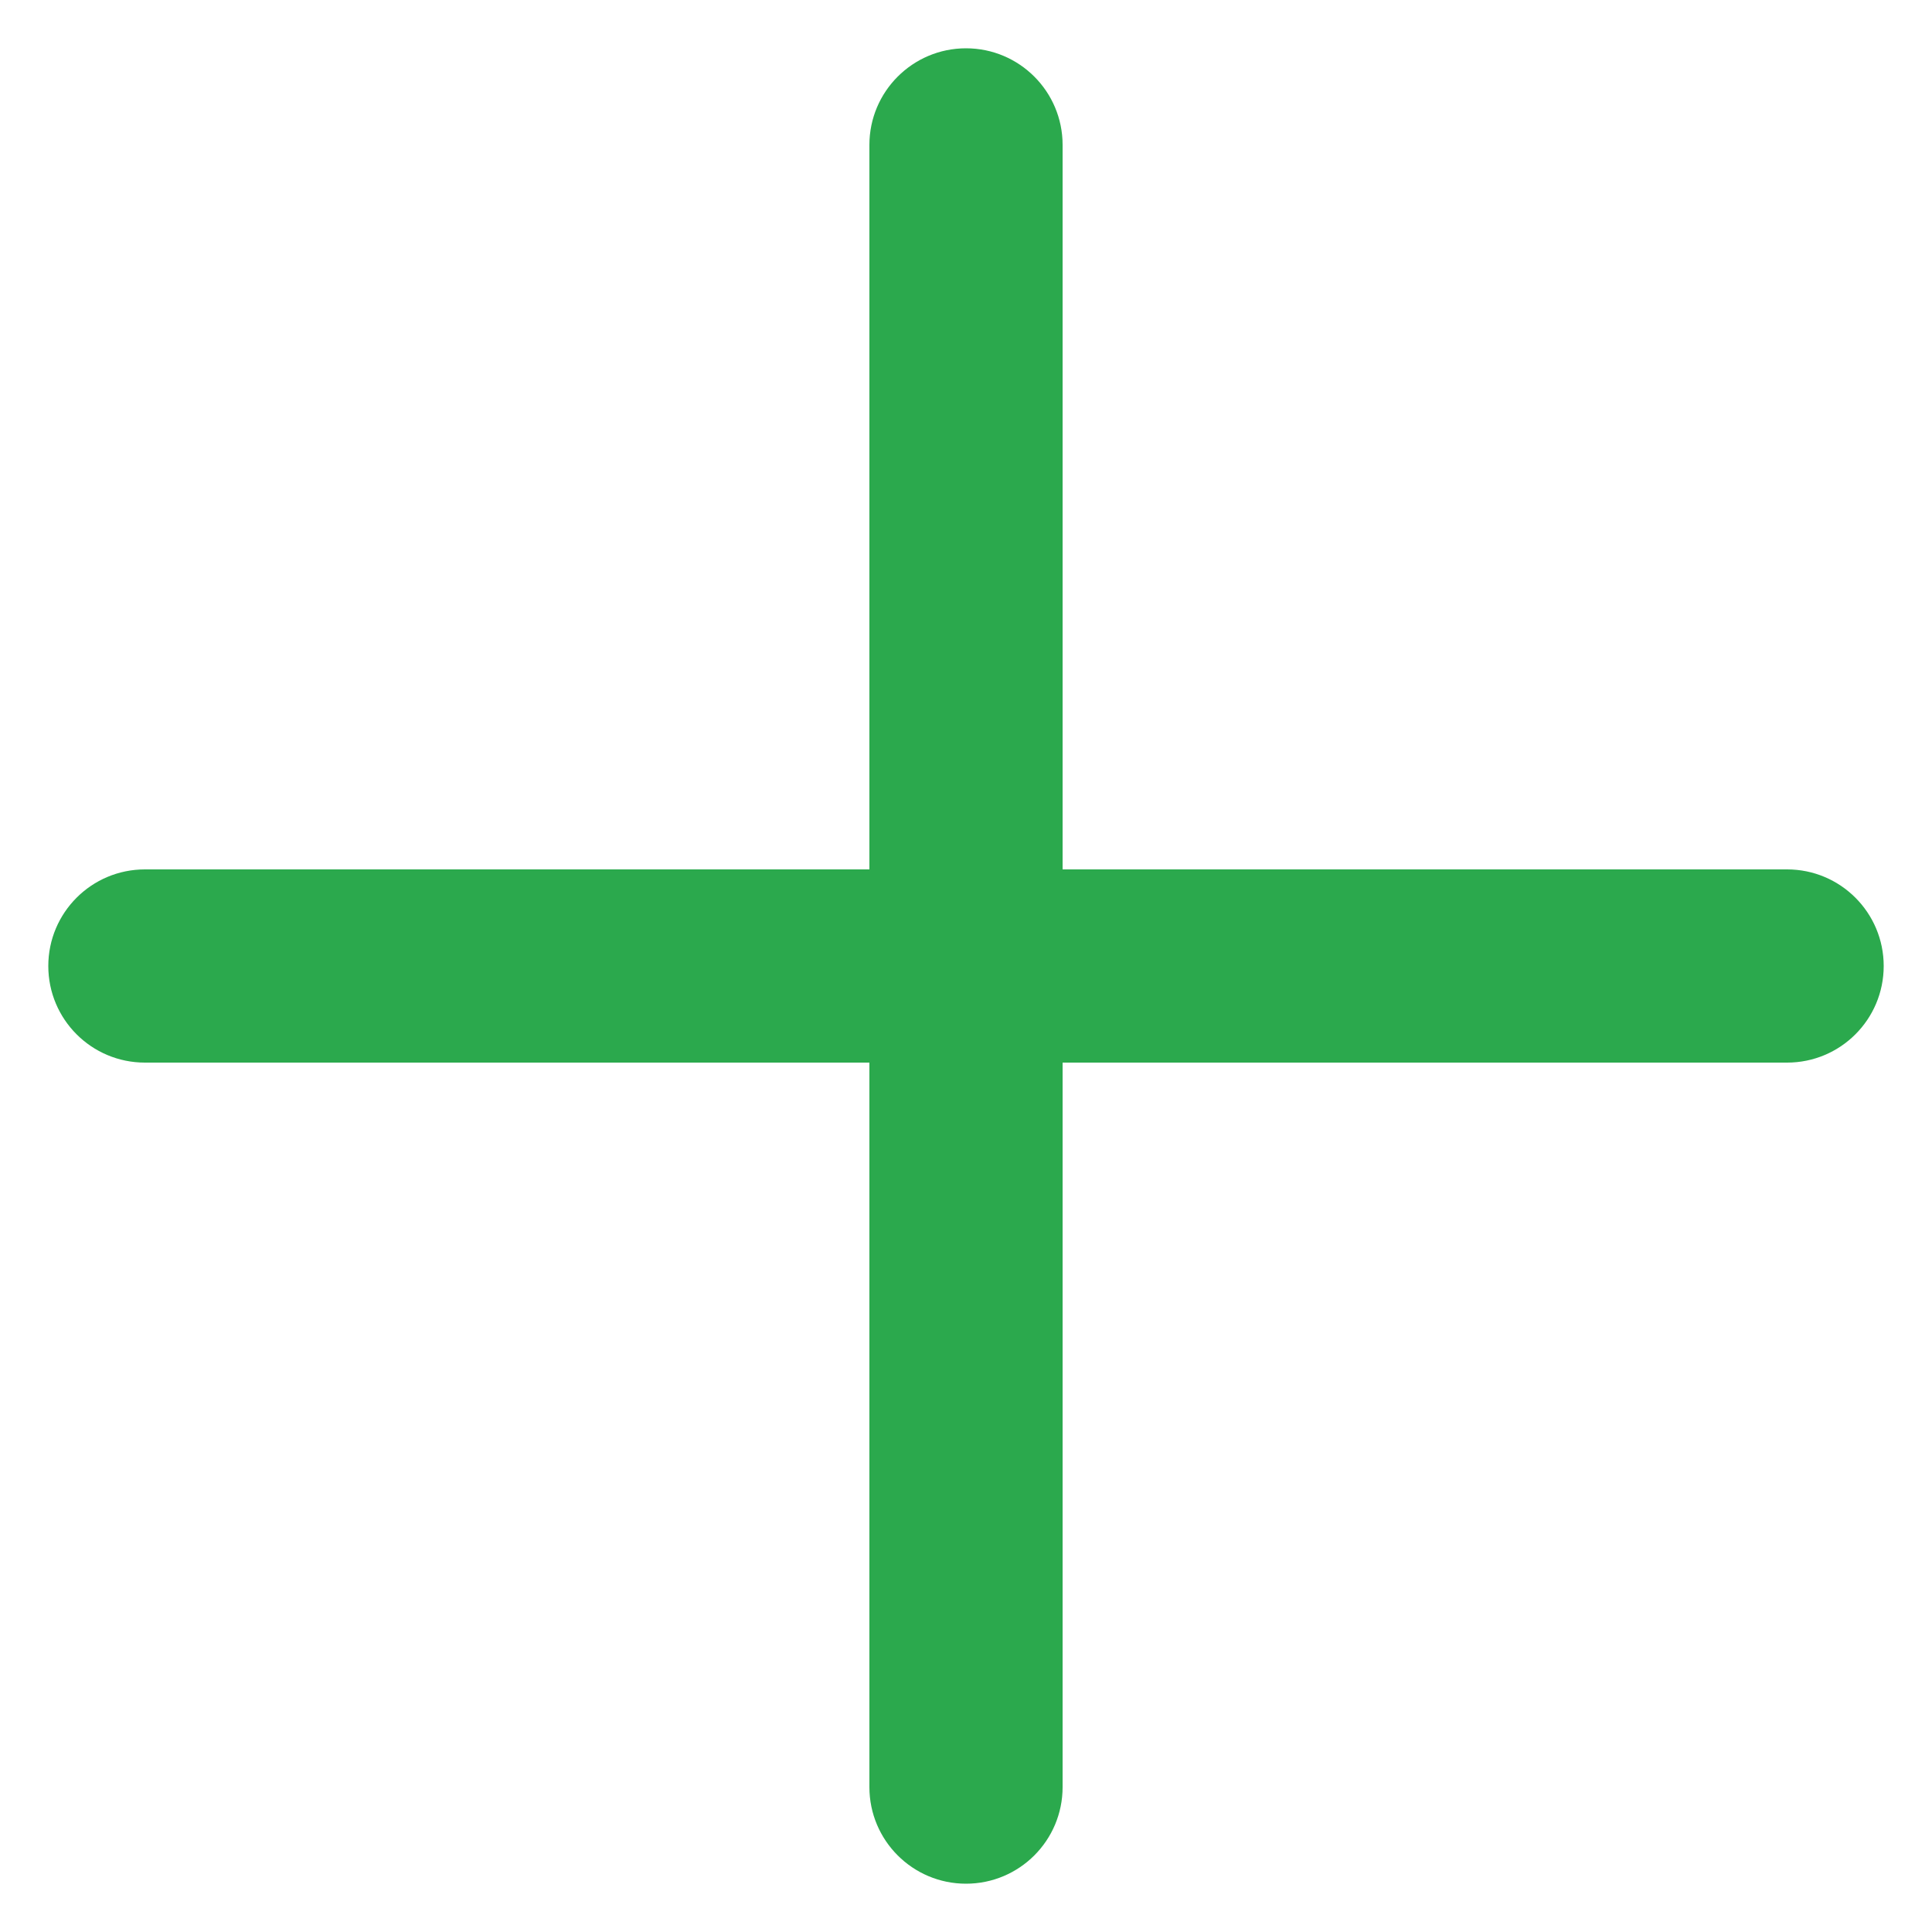
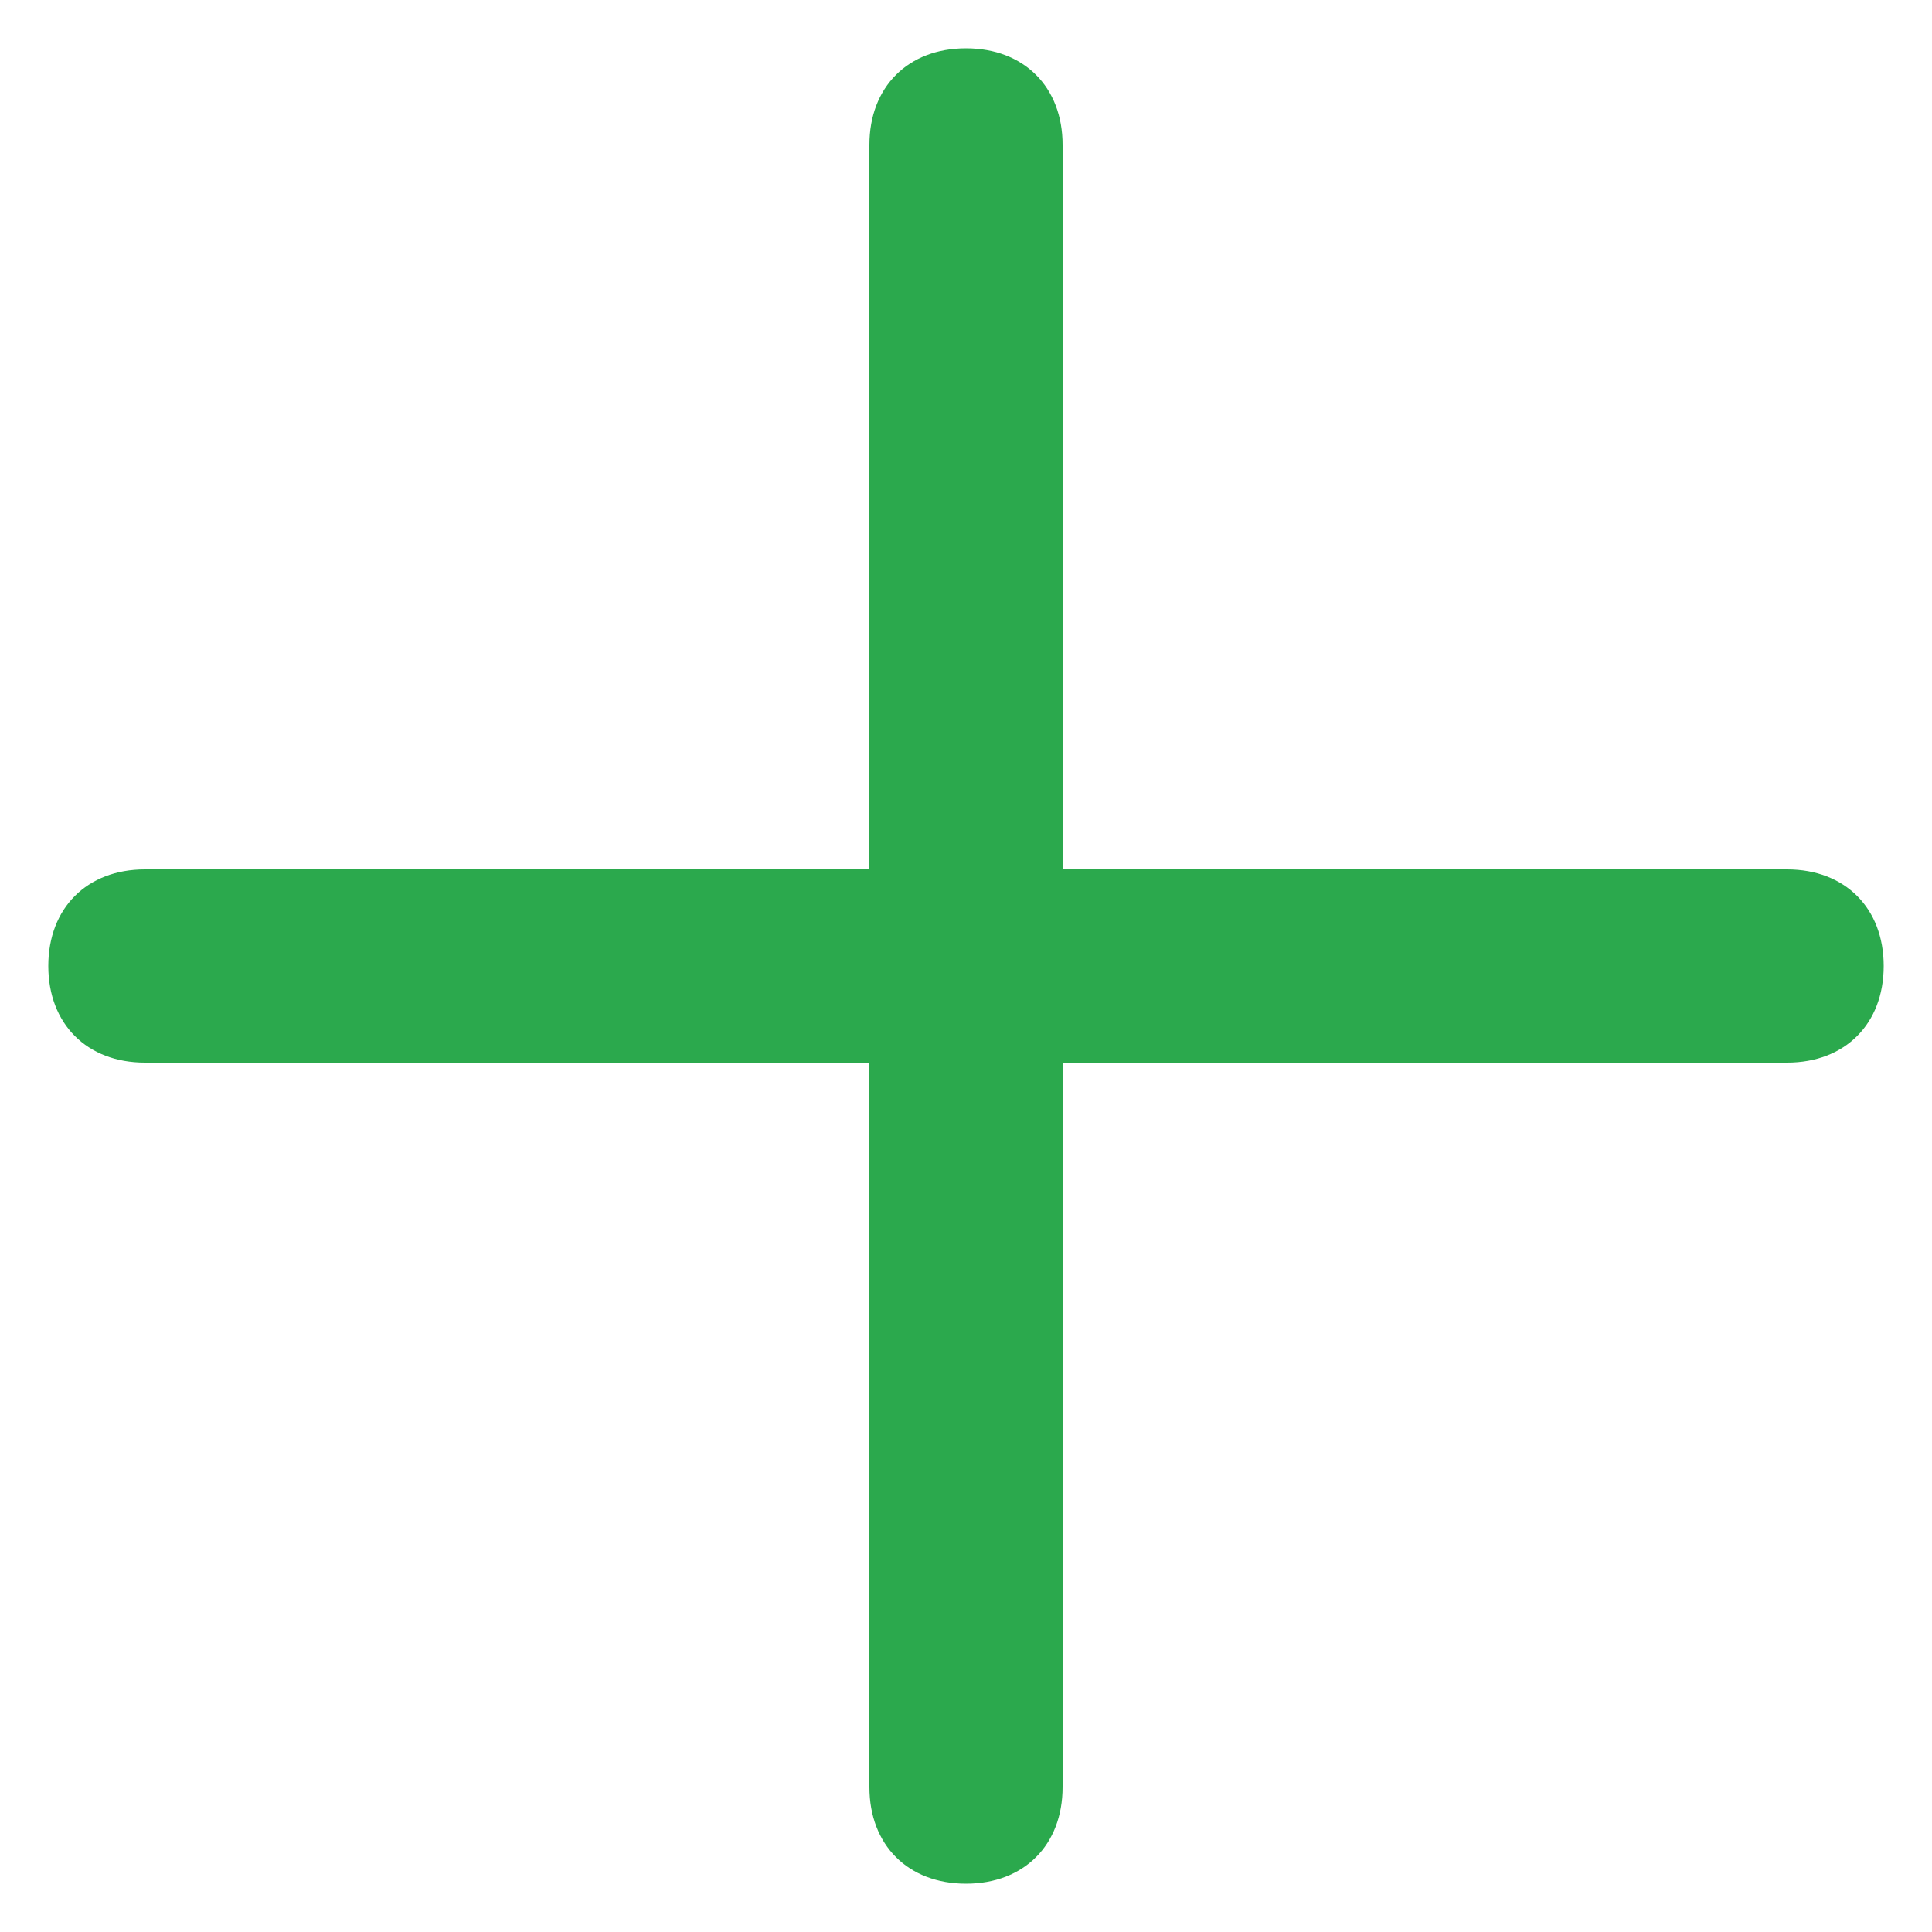
- <svg xmlns="http://www.w3.org/2000/svg" version="1.1" id="add" x="0px" y="0px" width="40px" height="40px" viewBox="0 0 40 40" enable-background="new 0 0 40 40" xml:space="preserve">
+ <svg xmlns="http://www.w3.org/2000/svg" version="1.1" id="add" x="0px" y="0px" width="20px" height="20px" viewBox="0 0 20 20" enable-background="new 0 0 20 20" xml:space="preserve">
  <g>
    <g>
-       <path fill-rule="evenodd" clip-rule="evenodd" fill="#2BA94D" d="M37,18H22V3c0-1.104-0.895-2-2-2c-1.104,0-2,0.896-2,2v15H3    c-1.105,0-2,0.896-2,2c0,1.105,0.895,2,2,2h15v15c0,1.105,0.896,2,2,2c1.105,0,2-0.895,2-2V22h15c1.105,0,2-0.895,2-2    C39,18.896,38.105,18,37,18z" />
+       <path fill="#2BA94D" d="M18.5,9H11V1.5c0-0.6-0.4-1-1-1c-0.6,0-1,0.4-1,1V9H1.5c-0.6,0-1,0.4-1,1c0,0.6,0.4,1,1,1H9v7.5    c0,0.6,0.4,1,1,1c0.6,0,1-0.4,1-1V11h7.5c0.6,0,1-0.4,1-1C19.5,9.4,19.1,9,18.5,9z" />
    </g>
  </g>
-   <g>
- </g>
-   <g>
- </g>
-   <g>
- </g>
-   <g>
- </g>
-   <g>
- </g>
-   <g>
- </g>
</svg>
